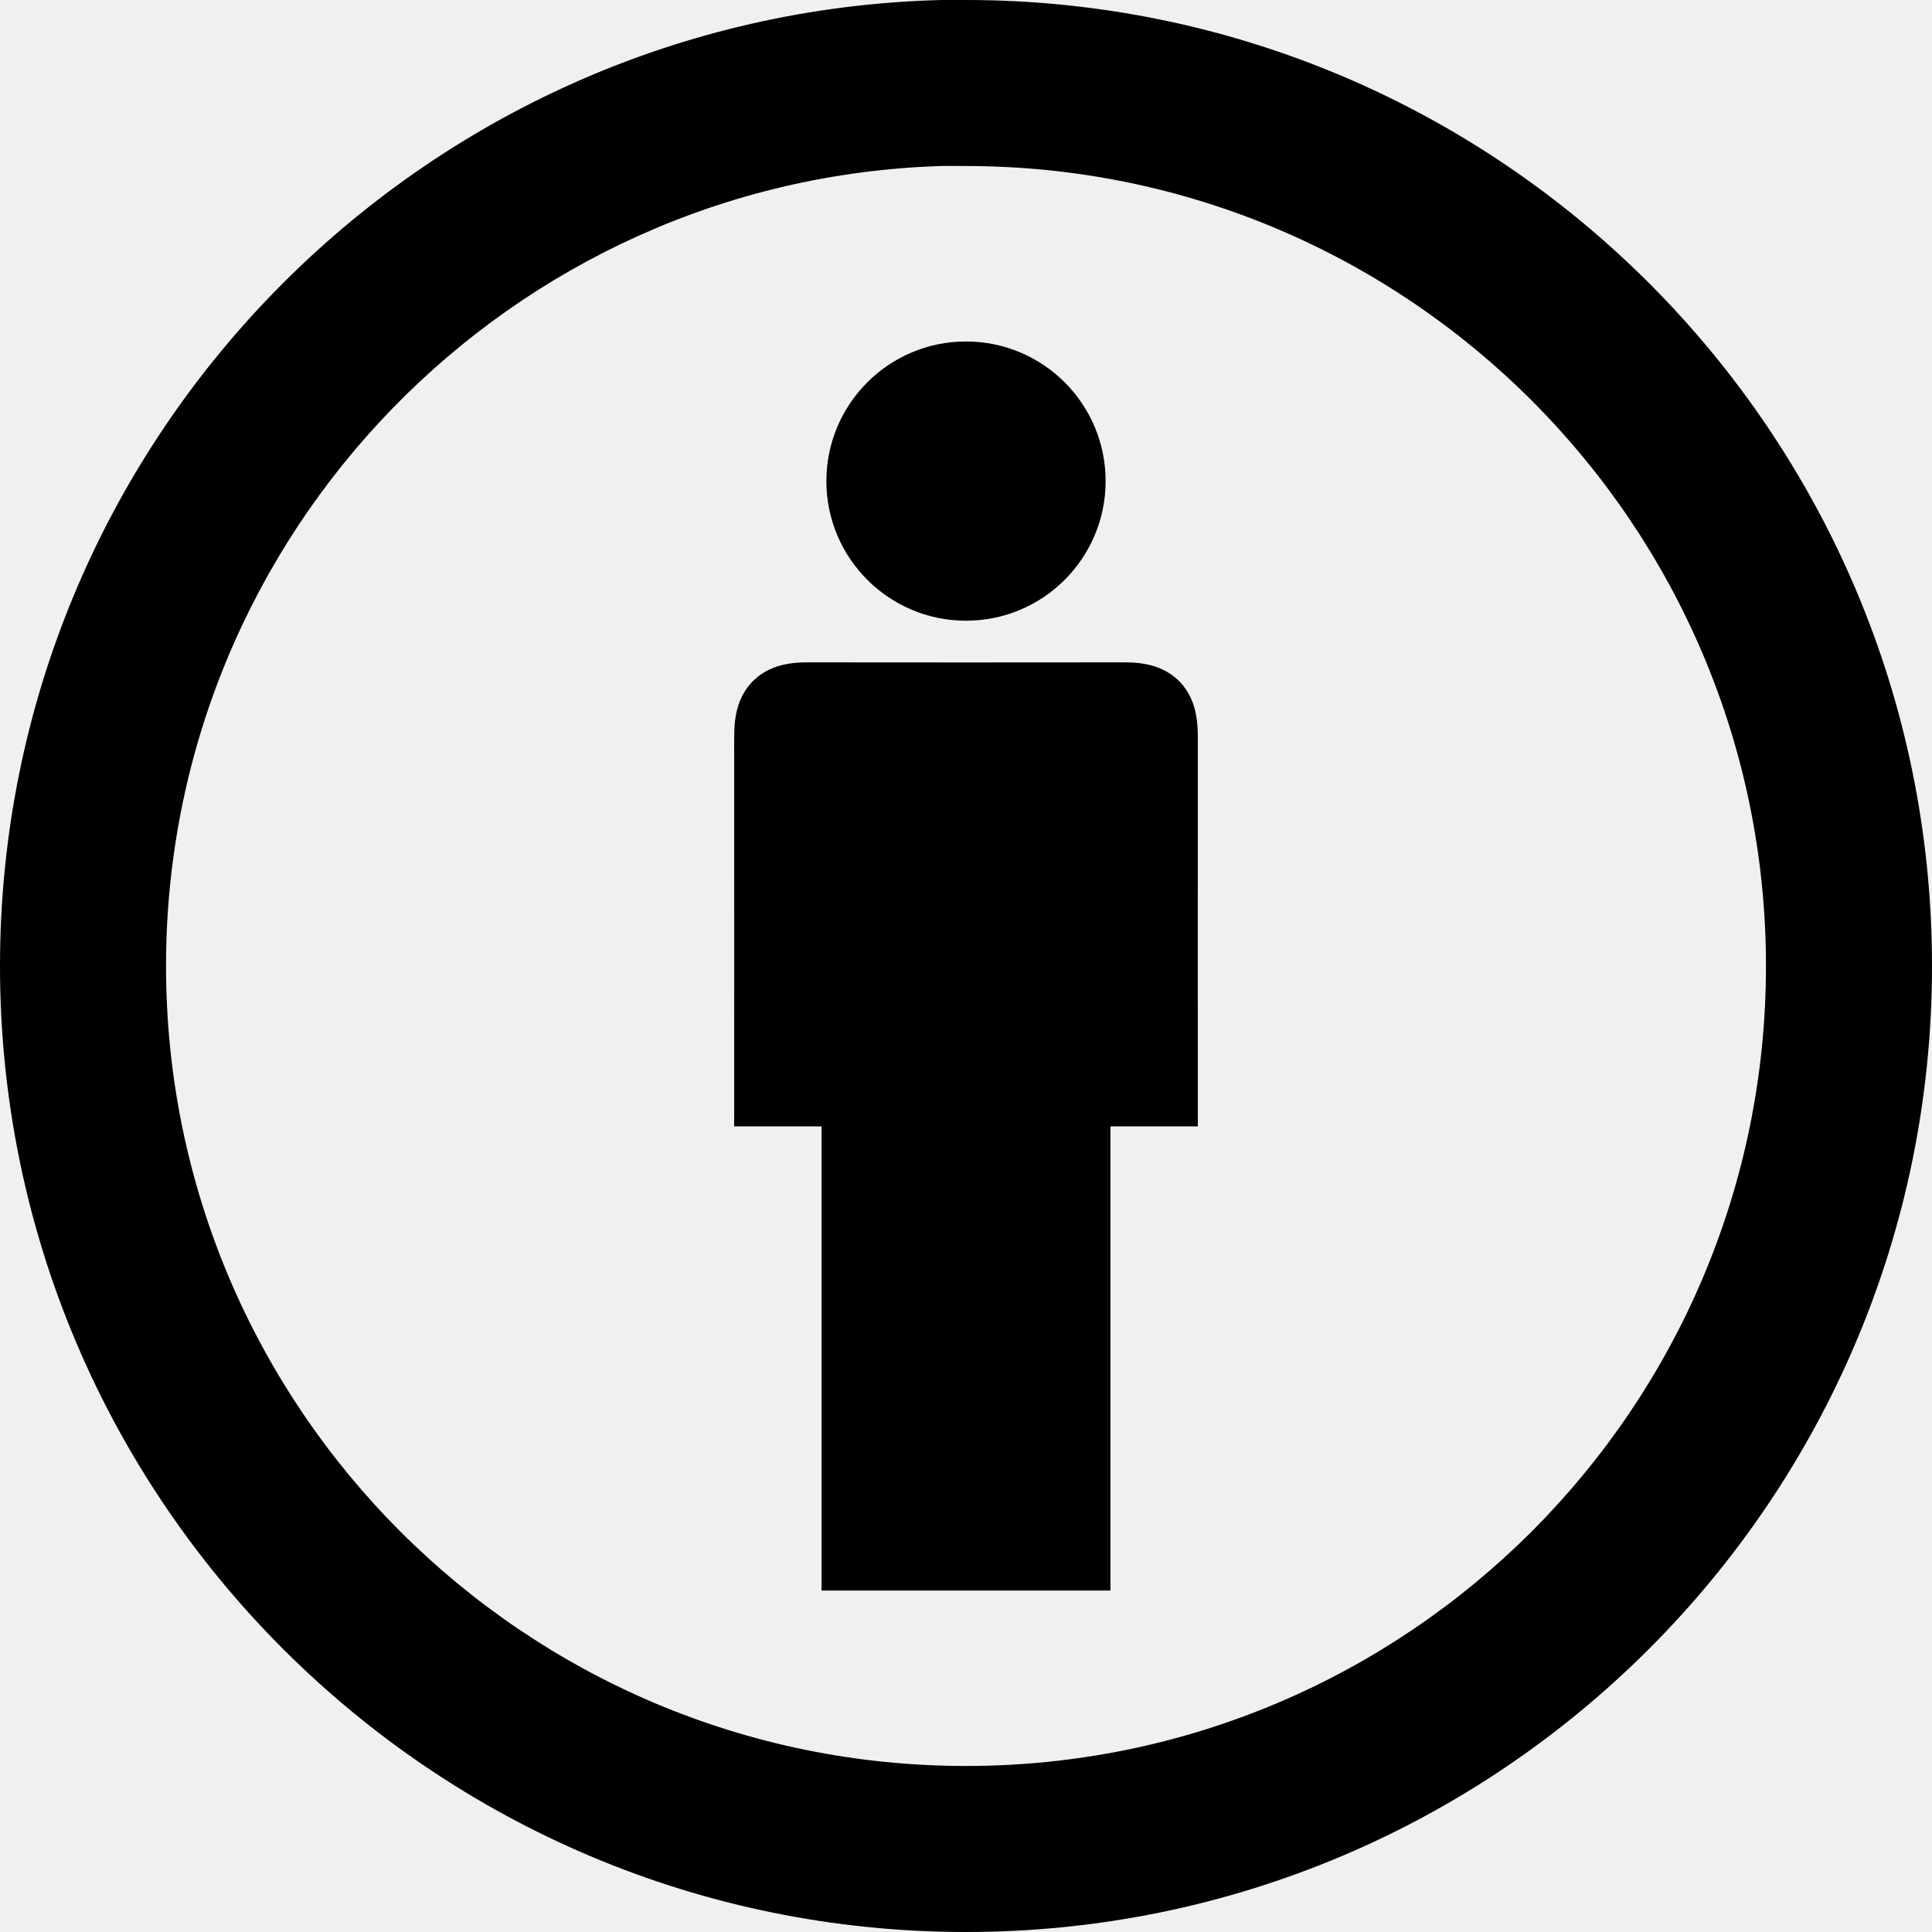
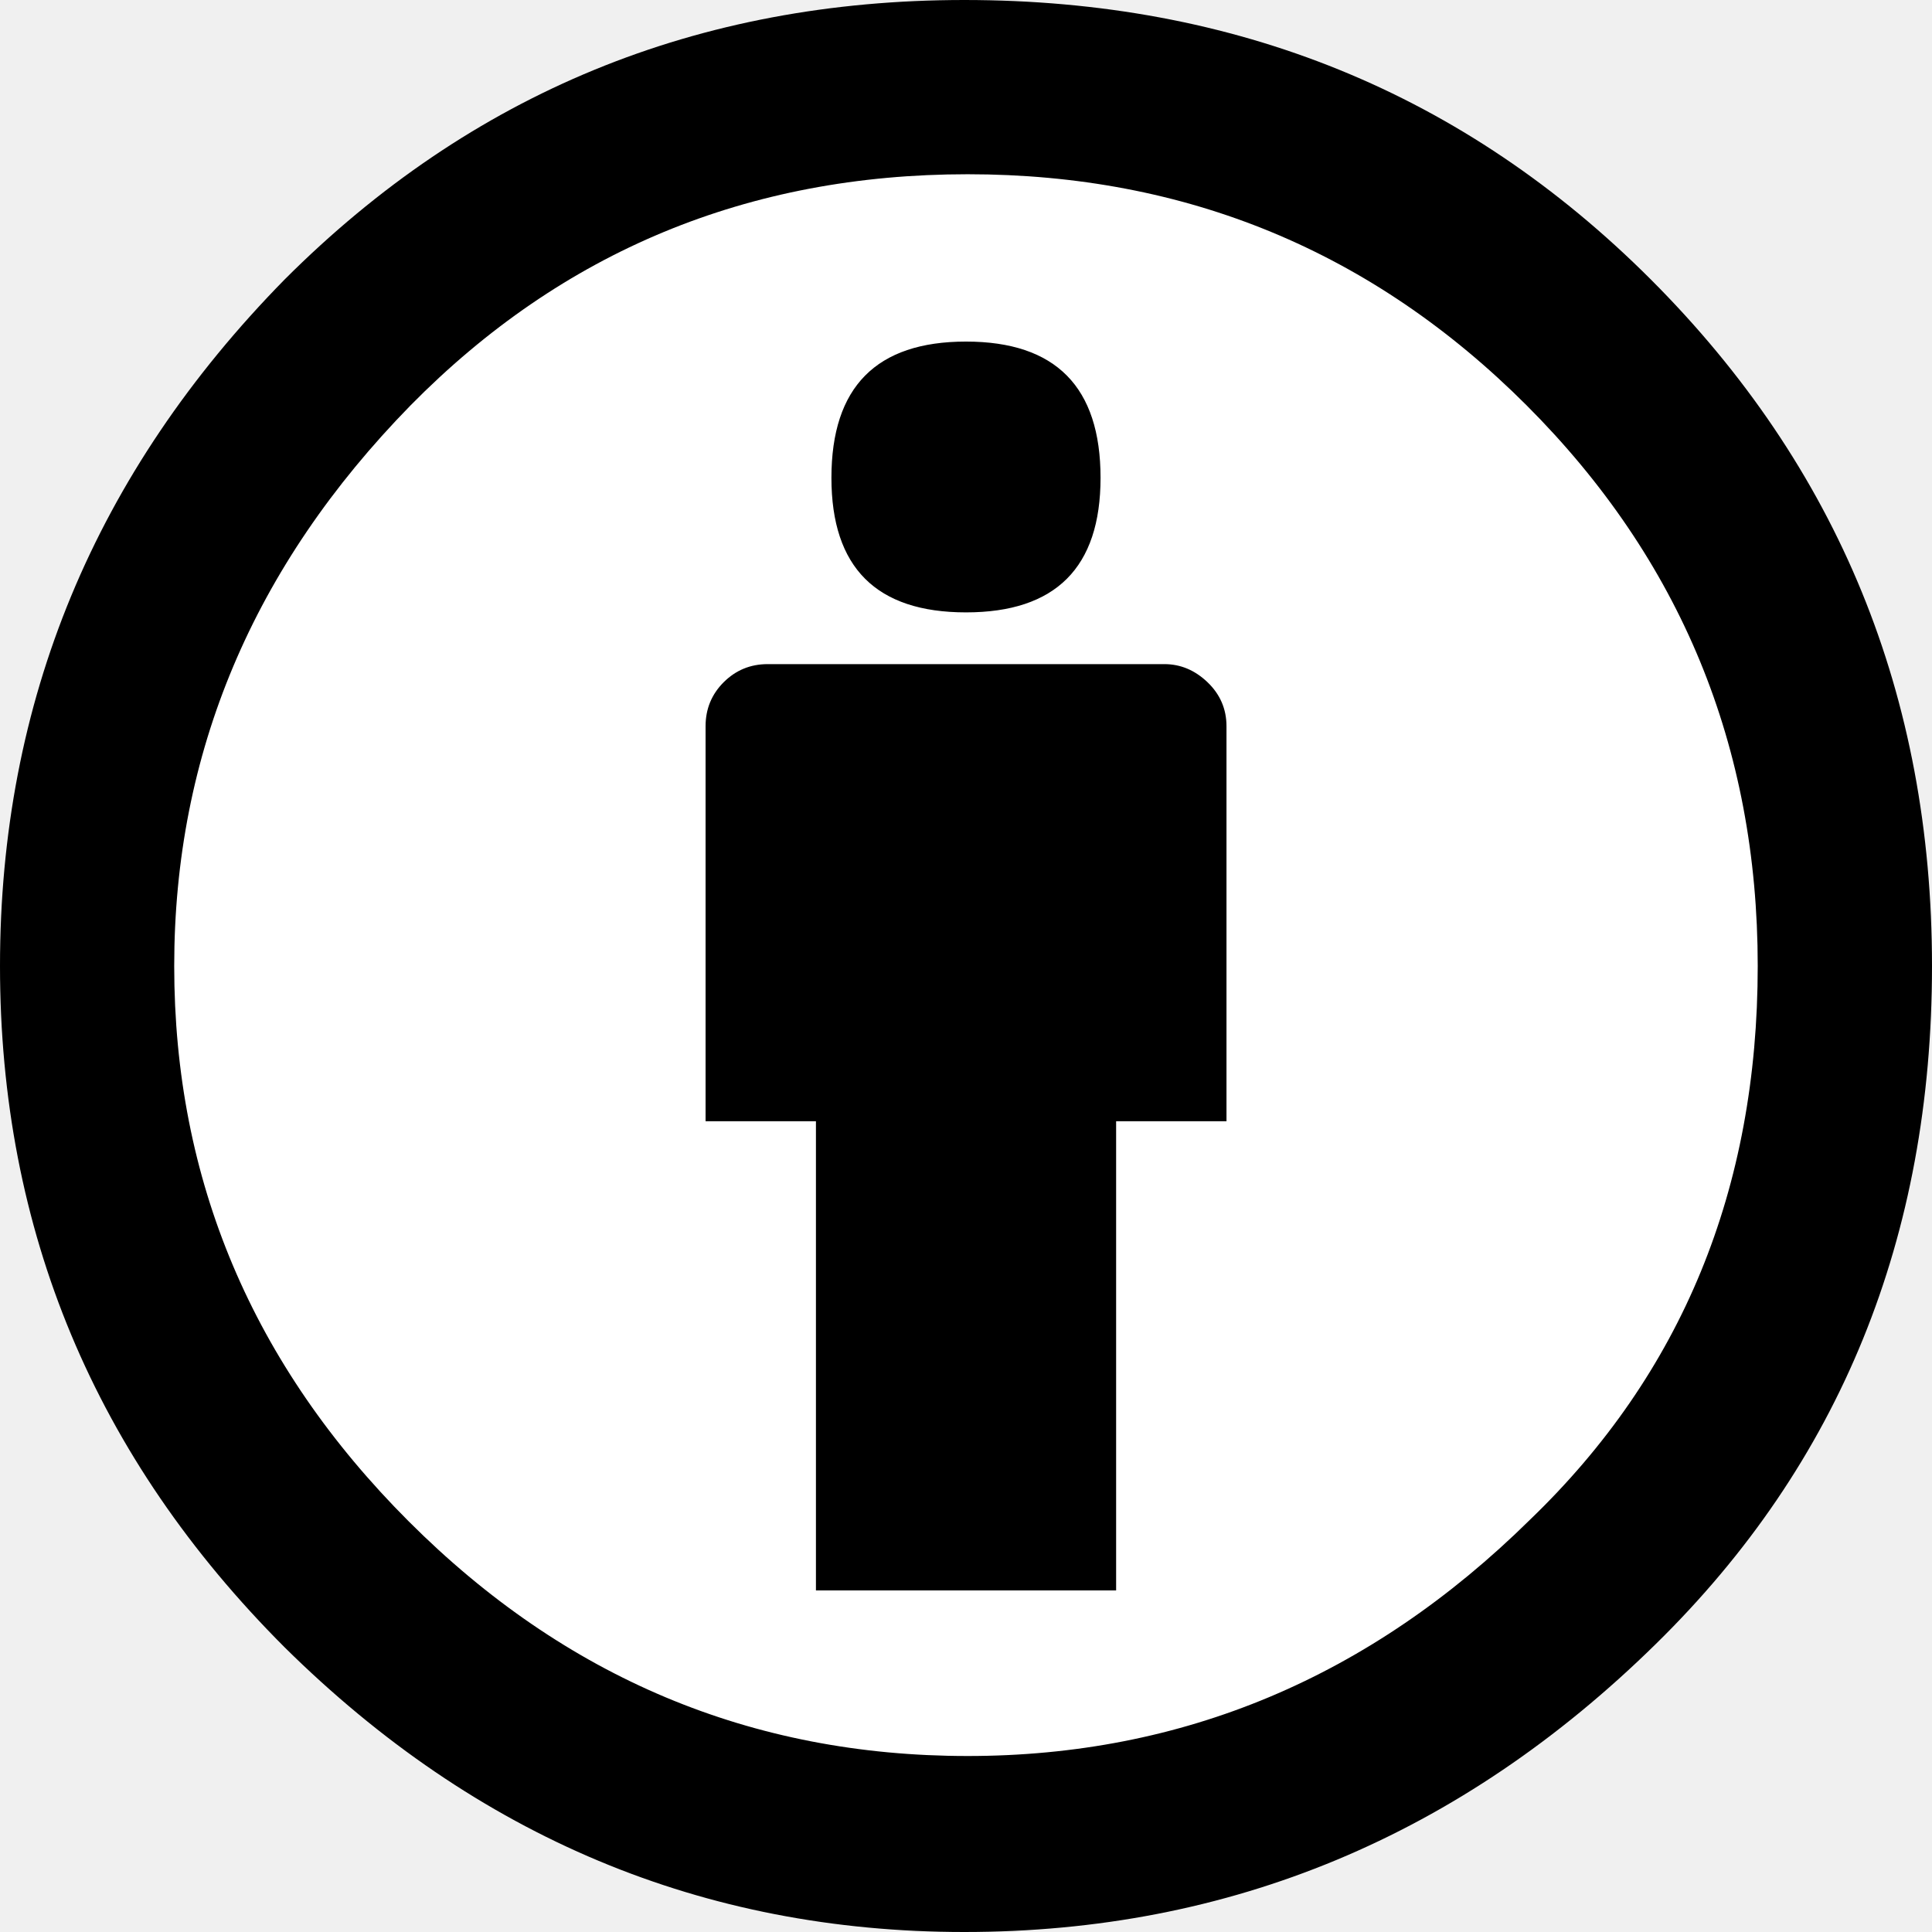
- <svg xmlns="http://www.w3.org/2000/svg" width="64pt" height="64pt" viewBox="0 0 64 64" baseProfile="tiny" version="1.1">
-   <g id="surface1">
-     <path d="M 31.188 0 C 13.906 0.438 0 14.613 0 32 C 0 49.664 14.336 64 32 64 C 49.664 64 64 49.664 64 32 C 64 14.336 49.664 0 32 0 C 31.723 0 31.461 -0.008 31.188 0 Z M 31.156 5.5 C 31.441 5.492 31.715 5.5 32 5.5 C 46.629 5.5 58.5 17.371 58.5 32 C 58.5 46.629 46.629 58.5 32 58.5 C 17.371 58.5 5.5 46.629 5.5 32 C 5.5 17.656 16.922 5.953 31.156 5.5 Z " />
-     <path d="M 36.625 15.938 C 36.625 18.488 34.555 20.562 32 20.562 C 29.445 20.562 27.375 18.488 27.375 15.938 C 27.375 13.383 29.445 11.312 32 11.312 C 34.555 11.312 36.625 13.383 36.625 15.938 Z " />
-     <path d="M 27.215 52.688 L 36.785 52.688 L 36.785 37.312 L 39.68 37.312 C 39.68 37.312 39.676 26.32 39.68 24.59 C 39.676 24.133 39.719 23.227 39.059 22.562 C 38.395 21.902 37.5 21.941 37.031 21.941 C 36.559 21.945 27.441 21.945 26.969 21.941 C 26.5 21.941 25.605 21.902 24.941 22.562 C 24.281 23.227 24.324 24.133 24.32 24.59 C 24.324 26.32 24.32 37.312 24.32 37.312 L 27.215 37.312 Z " />
+ <svg xmlns="http://www.w3.org/2000/svg" version="1.0" id="Layer_1" x="0px" y="0px" width="64px" height="64px" viewBox="5.5 -3.5 64 64" enable-background="new 5.5 -3.5 64 64" xml:space="preserve">
+   <g>
+     <circle fill="#FFFFFF" cx="37.637" cy="28.806" r="28.276" />
+     <g>
+       <path d="M37.443-3.5c8.988,0,16.57,3.085,22.742,9.257C66.393,11.967,69.5,19.548,69.5,28.5c0,8.991-3.049,16.476-9.145,22.456    C53.879,57.319,46.242,60.5,37.443,60.5c-8.649,0-16.153-3.144-22.514-9.43C8.644,44.784,5.5,37.262,5.5,28.5    c0-8.761,3.144-16.342,9.429-22.742C21.101-0.415,28.604-3.5,37.443-3.5z M37.557,2.272c-7.276,0-13.428,2.553-18.457,7.657    c-5.22,5.334-7.829,11.525-7.829,18.572c0,7.086,2.59,13.22,7.77,18.398c5.181,5.182,11.352,7.771,18.514,7.771    c7.123,0,13.334-2.607,18.629-7.828c5.029-4.838,7.543-10.952,7.543-18.343c0-7.276-2.553-13.465-7.656-18.571    C50.967,4.824,44.795,2.272,37.557,2.272z M46.129,20.557v13.085h-3.656v15.542h-9.944V33.643h-3.656V20.557    c0-0.572,0.2-1.057,0.599-1.457c0.401-0.399,0.887-0.6,1.457-0.6h13.144c0.533,0,1.01,0.2,1.428,0.6    C45.918,19.5,46.129,19.986,46.129,20.557z M33.042,12.329c0-3.008,1.485-4.514,4.458-4.514s4.457,1.504,4.457,4.514    c0,2.971-1.486,4.457-4.457,4.457S33.042,15.3,33.042,12.329z" />
+     </g>
  </g>
</svg>
